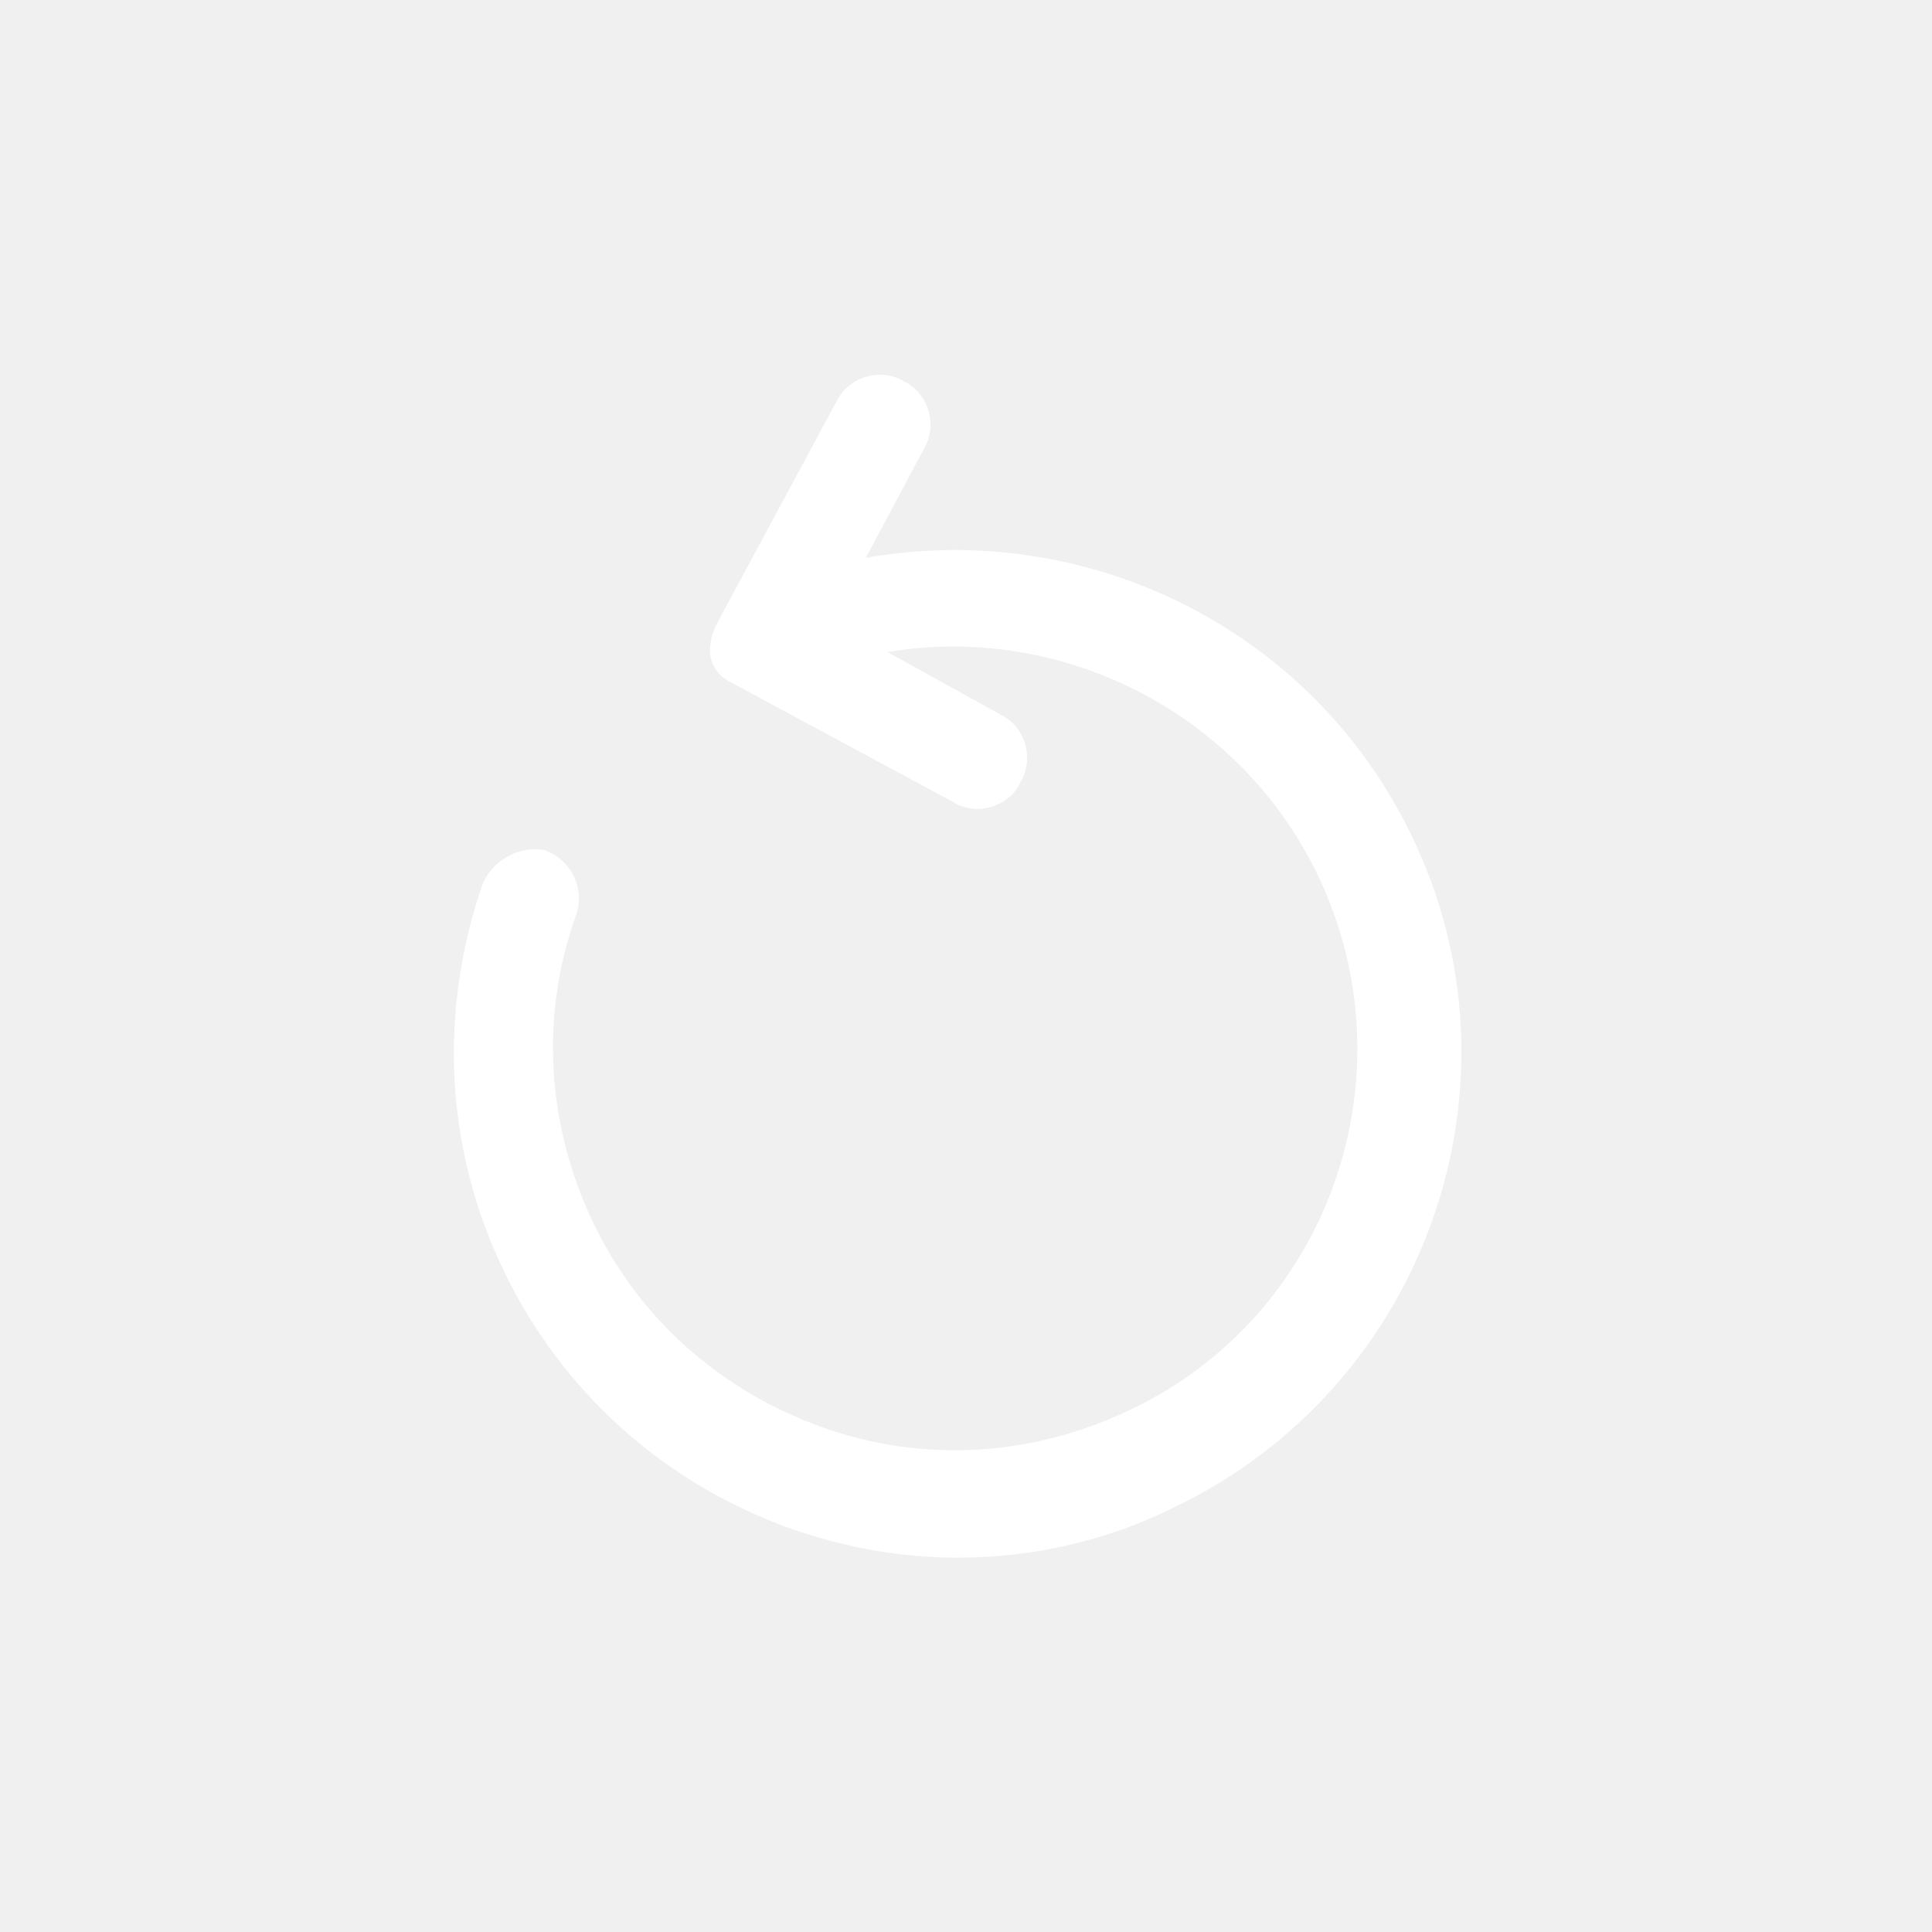
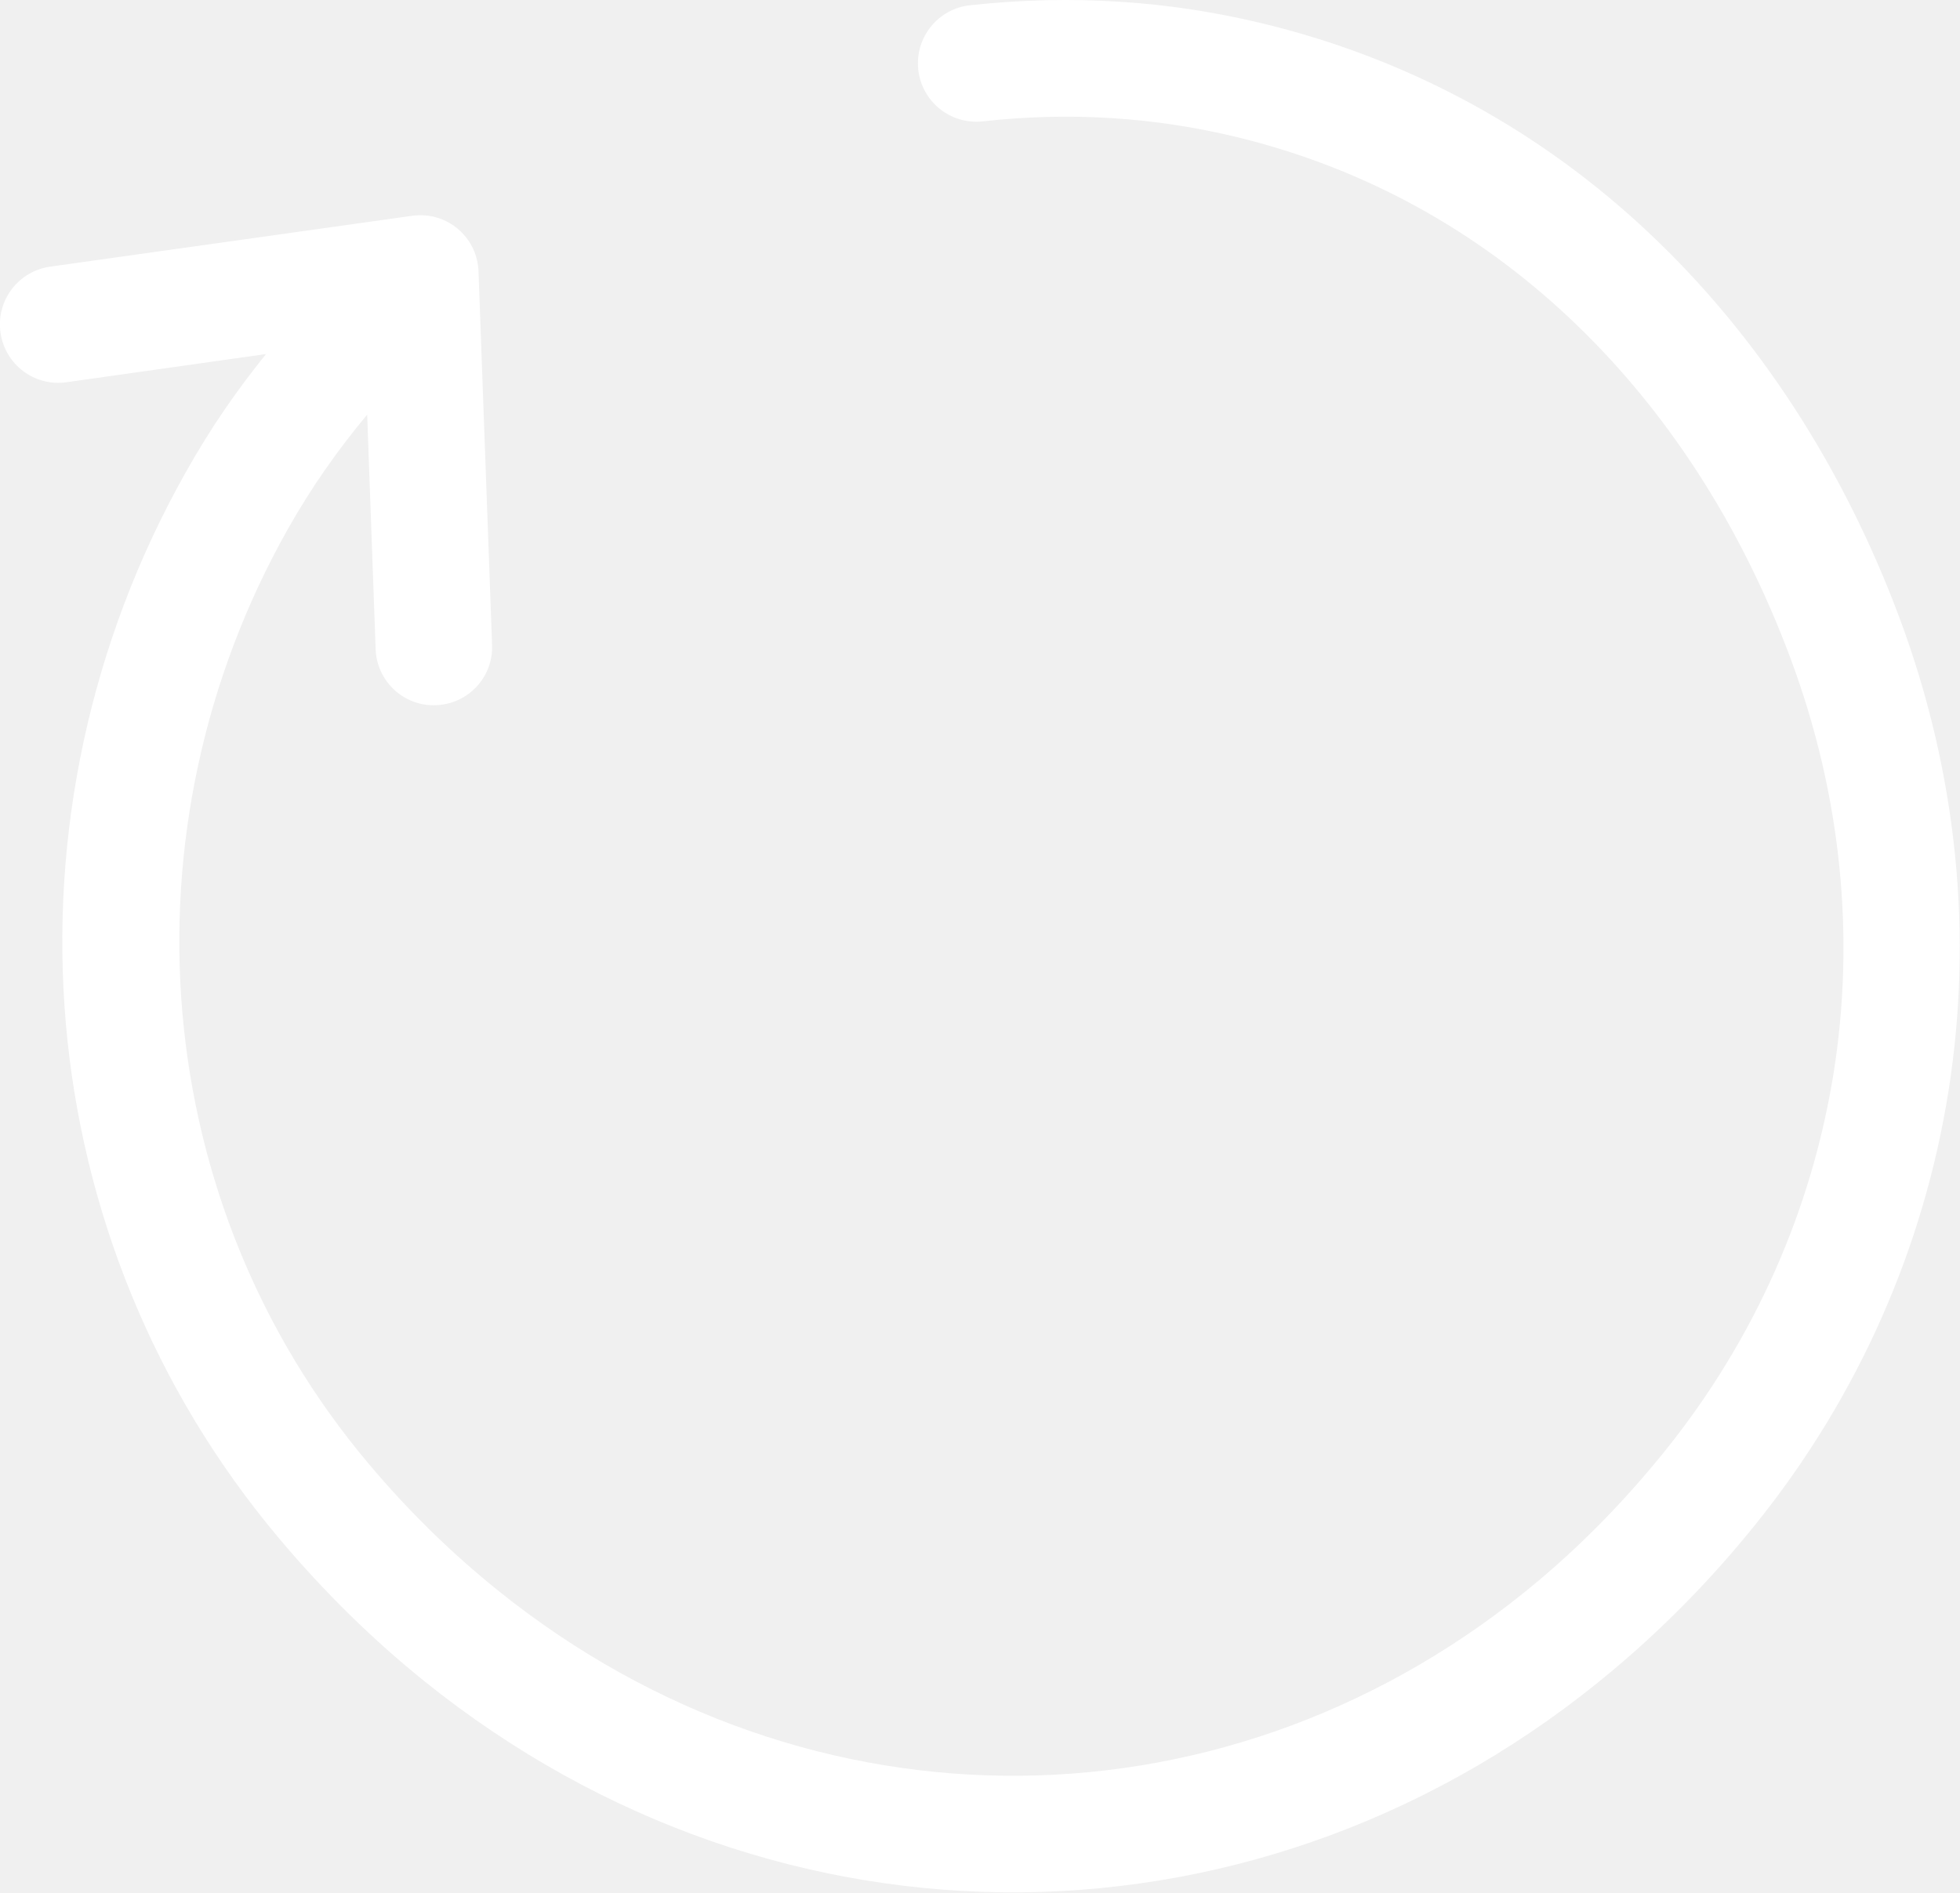
- <svg xmlns="http://www.w3.org/2000/svg" fill="#FFFFFF" width="800px" height="800px" viewBox="-7.5 0 32 32" version="1.1">
-   <path d="M15.88 13.84c-1.68-3.48-5.44-5.24-9.040-4.6l0.96-1.8c0.24-0.4 0.080-0.92-0.32-1.12-0.4-0.24-0.92-0.080-1.12 0.32l-1.96 3.64c0 0-0.44 0.72 0.24 1.040l3.64 1.96c0.12 0.080 0.28 0.12 0.4 0.12 0.28 0 0.6-0.16 0.72-0.44 0.24-0.4 0.080-0.92-0.32-1.12l-1.88-1.040c2.84-0.48 5.8 0.96 7.12 3.68 1.6 3.32 0.2 7.32-3.12 8.88-1.6 0.76-3.4 0.88-5.080 0.28s-3.040-1.8-3.8-3.4c-0.76-1.6-0.88-3.4-0.28-5.080 0.16-0.44-0.080-0.92-0.52-1.080-0.4-0.080-0.88 0.16-1.040 0.6-0.72 2.12-0.6 4.36 0.36 6.36s2.64 3.52 4.76 4.28c0.92 0.32 1.84 0.48 2.76 0.48 1.24 0 2.48-0.28 3.6-0.84 4.16-2 5.92-7 3.92-11.12z" />
+ <svg xmlns="http://www.w3.org/2000/svg" version="1.1" id="Layer_1" x="0px" y="0px" viewBox="0 0 122.88 118.66" style="enable-background:new 0 0 122.88 118.66" xml:space="preserve">
+   <g>
+     <path d="M16.68,22.2c-1.78,2.21-3.43,4.55-5.06,7.46C5.63,40.31,3.1,52.39,4.13,64.2c1.01,11.54,5.43,22.83,13.37,32.27 c2.85,3.39,5.91,6.38,9.13,8.97c11.11,8.93,24.28,13.34,37.41,13.22c13.13-0.13,26.21-4.78,37.14-13.98 c3.19-2.68,6.18-5.73,8.91-9.13c6.4-7.96,10.51-17.29,12.07-27.14c1.53-9.67,0.59-19.83-3.07-29.66 c-3.49-9.35-8.82-17.68-15.78-24.21C96.7,8.33,88.59,3.76,79.2,1.48c-2.94-0.71-5.94-1.18-8.99-1.37c-3.06-0.2-6.19-0.13-9.4,0.22 c-2.01,0.22-3.46,2.03-3.24,4.04c0.22,2.01,2.03,3.46,4.04,3.24c2.78-0.31,5.49-0.37,8.14-0.2c2.65,0.17,5.23,0.57,7.73,1.17 c8.11,1.96,15.1,5.91,20.84,11.29c6.14,5.75,10.85,13.12,13.94,21.43c3.21,8.61,4.04,17.51,2.7,25.96 C113.59,75.85,110,84,104.4,90.96c-2.47,3.07-5.12,5.78-7.91,8.13c-9.59,8.07-21.03,12.15-32.5,12.26 c-11.47,0.11-23-3.76-32.76-11.61c-2.9-2.33-5.62-4.98-8.13-7.97c-6.92-8.22-10.77-18.09-11.66-28.2 c-0.91-10.37,1.32-20.99,6.57-30.33c1.59-2.82,3.21-5.07,5.01-7.24l0.53,14.7c0.07,2.02,1.76,3.6,3.78,3.52 c2.02-0.07,3.6-1.76,3.52-3.78l-0.85-23.42c-0.07-2.02-1.76-3.6-3.78-3.52c-0.13,0-0.25,0.02-0.37,0.03l0,0l-22.7,3.19 c-2,0.28-3.4,2.12-3.12,4.13c0.28,2,2.12,3.4,4.13,3.12L16.68,22.2L16.68,22.2z" fill="#ffffff" />
+   </g>
</svg>
